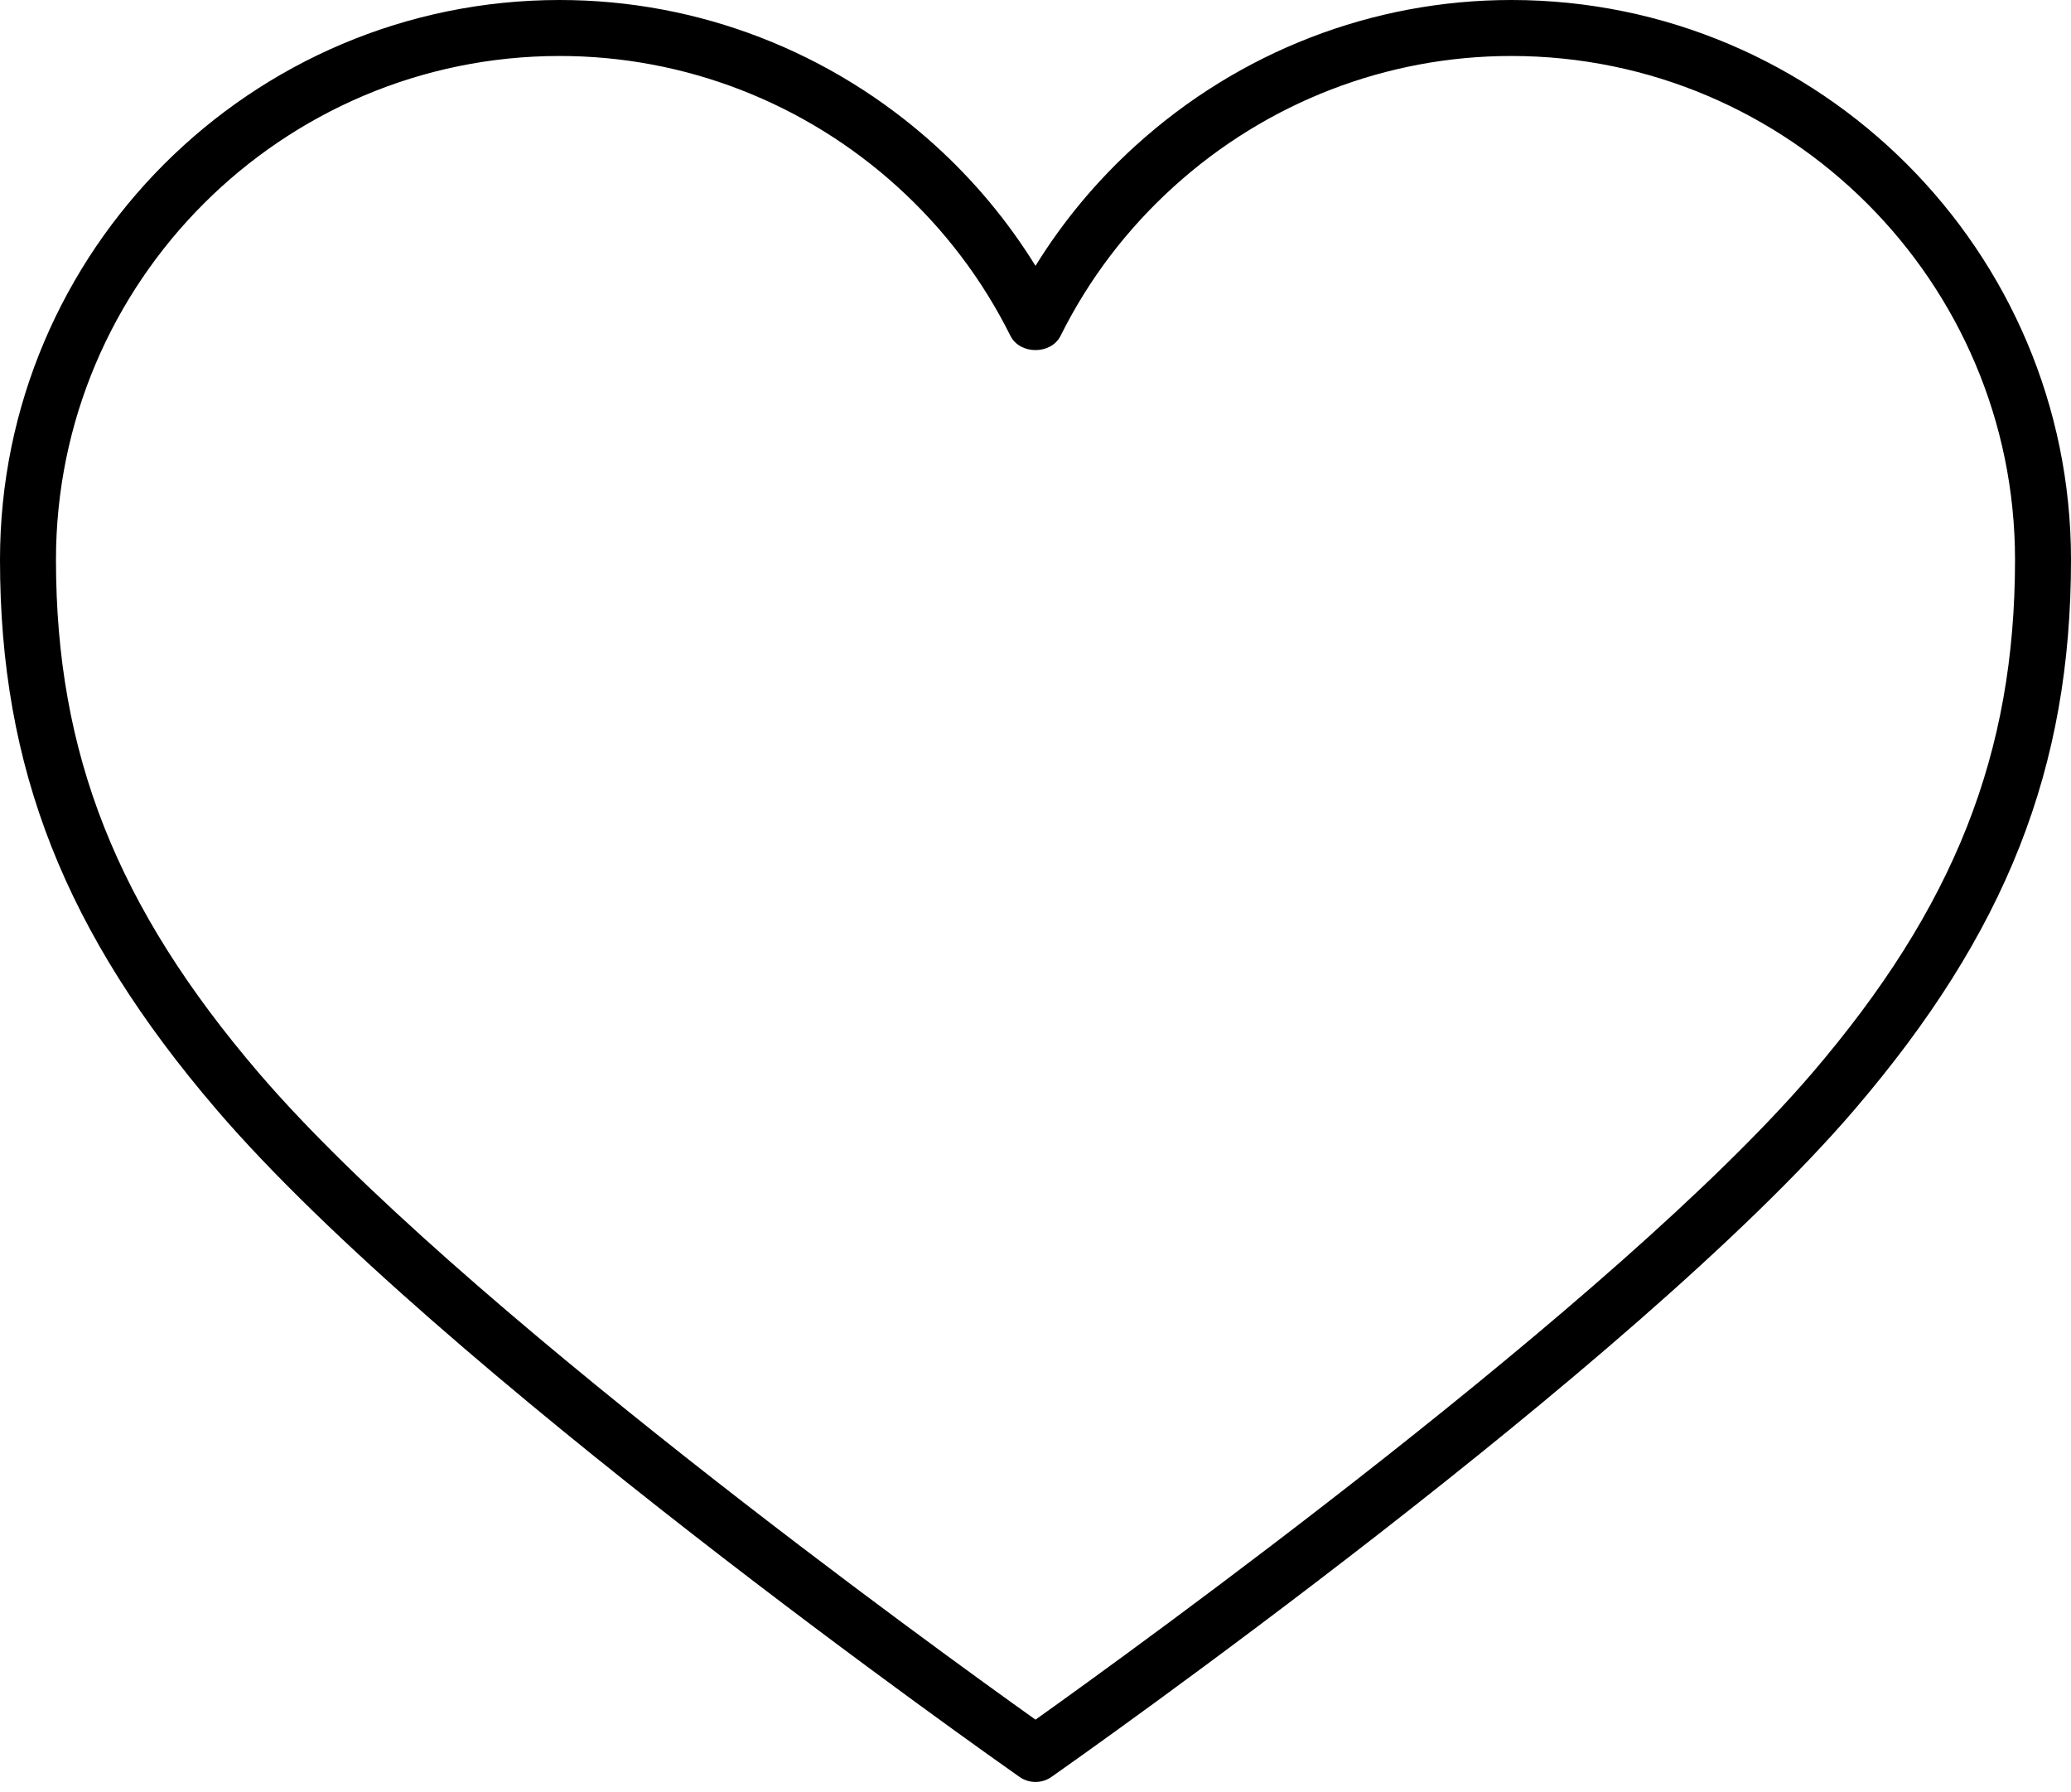
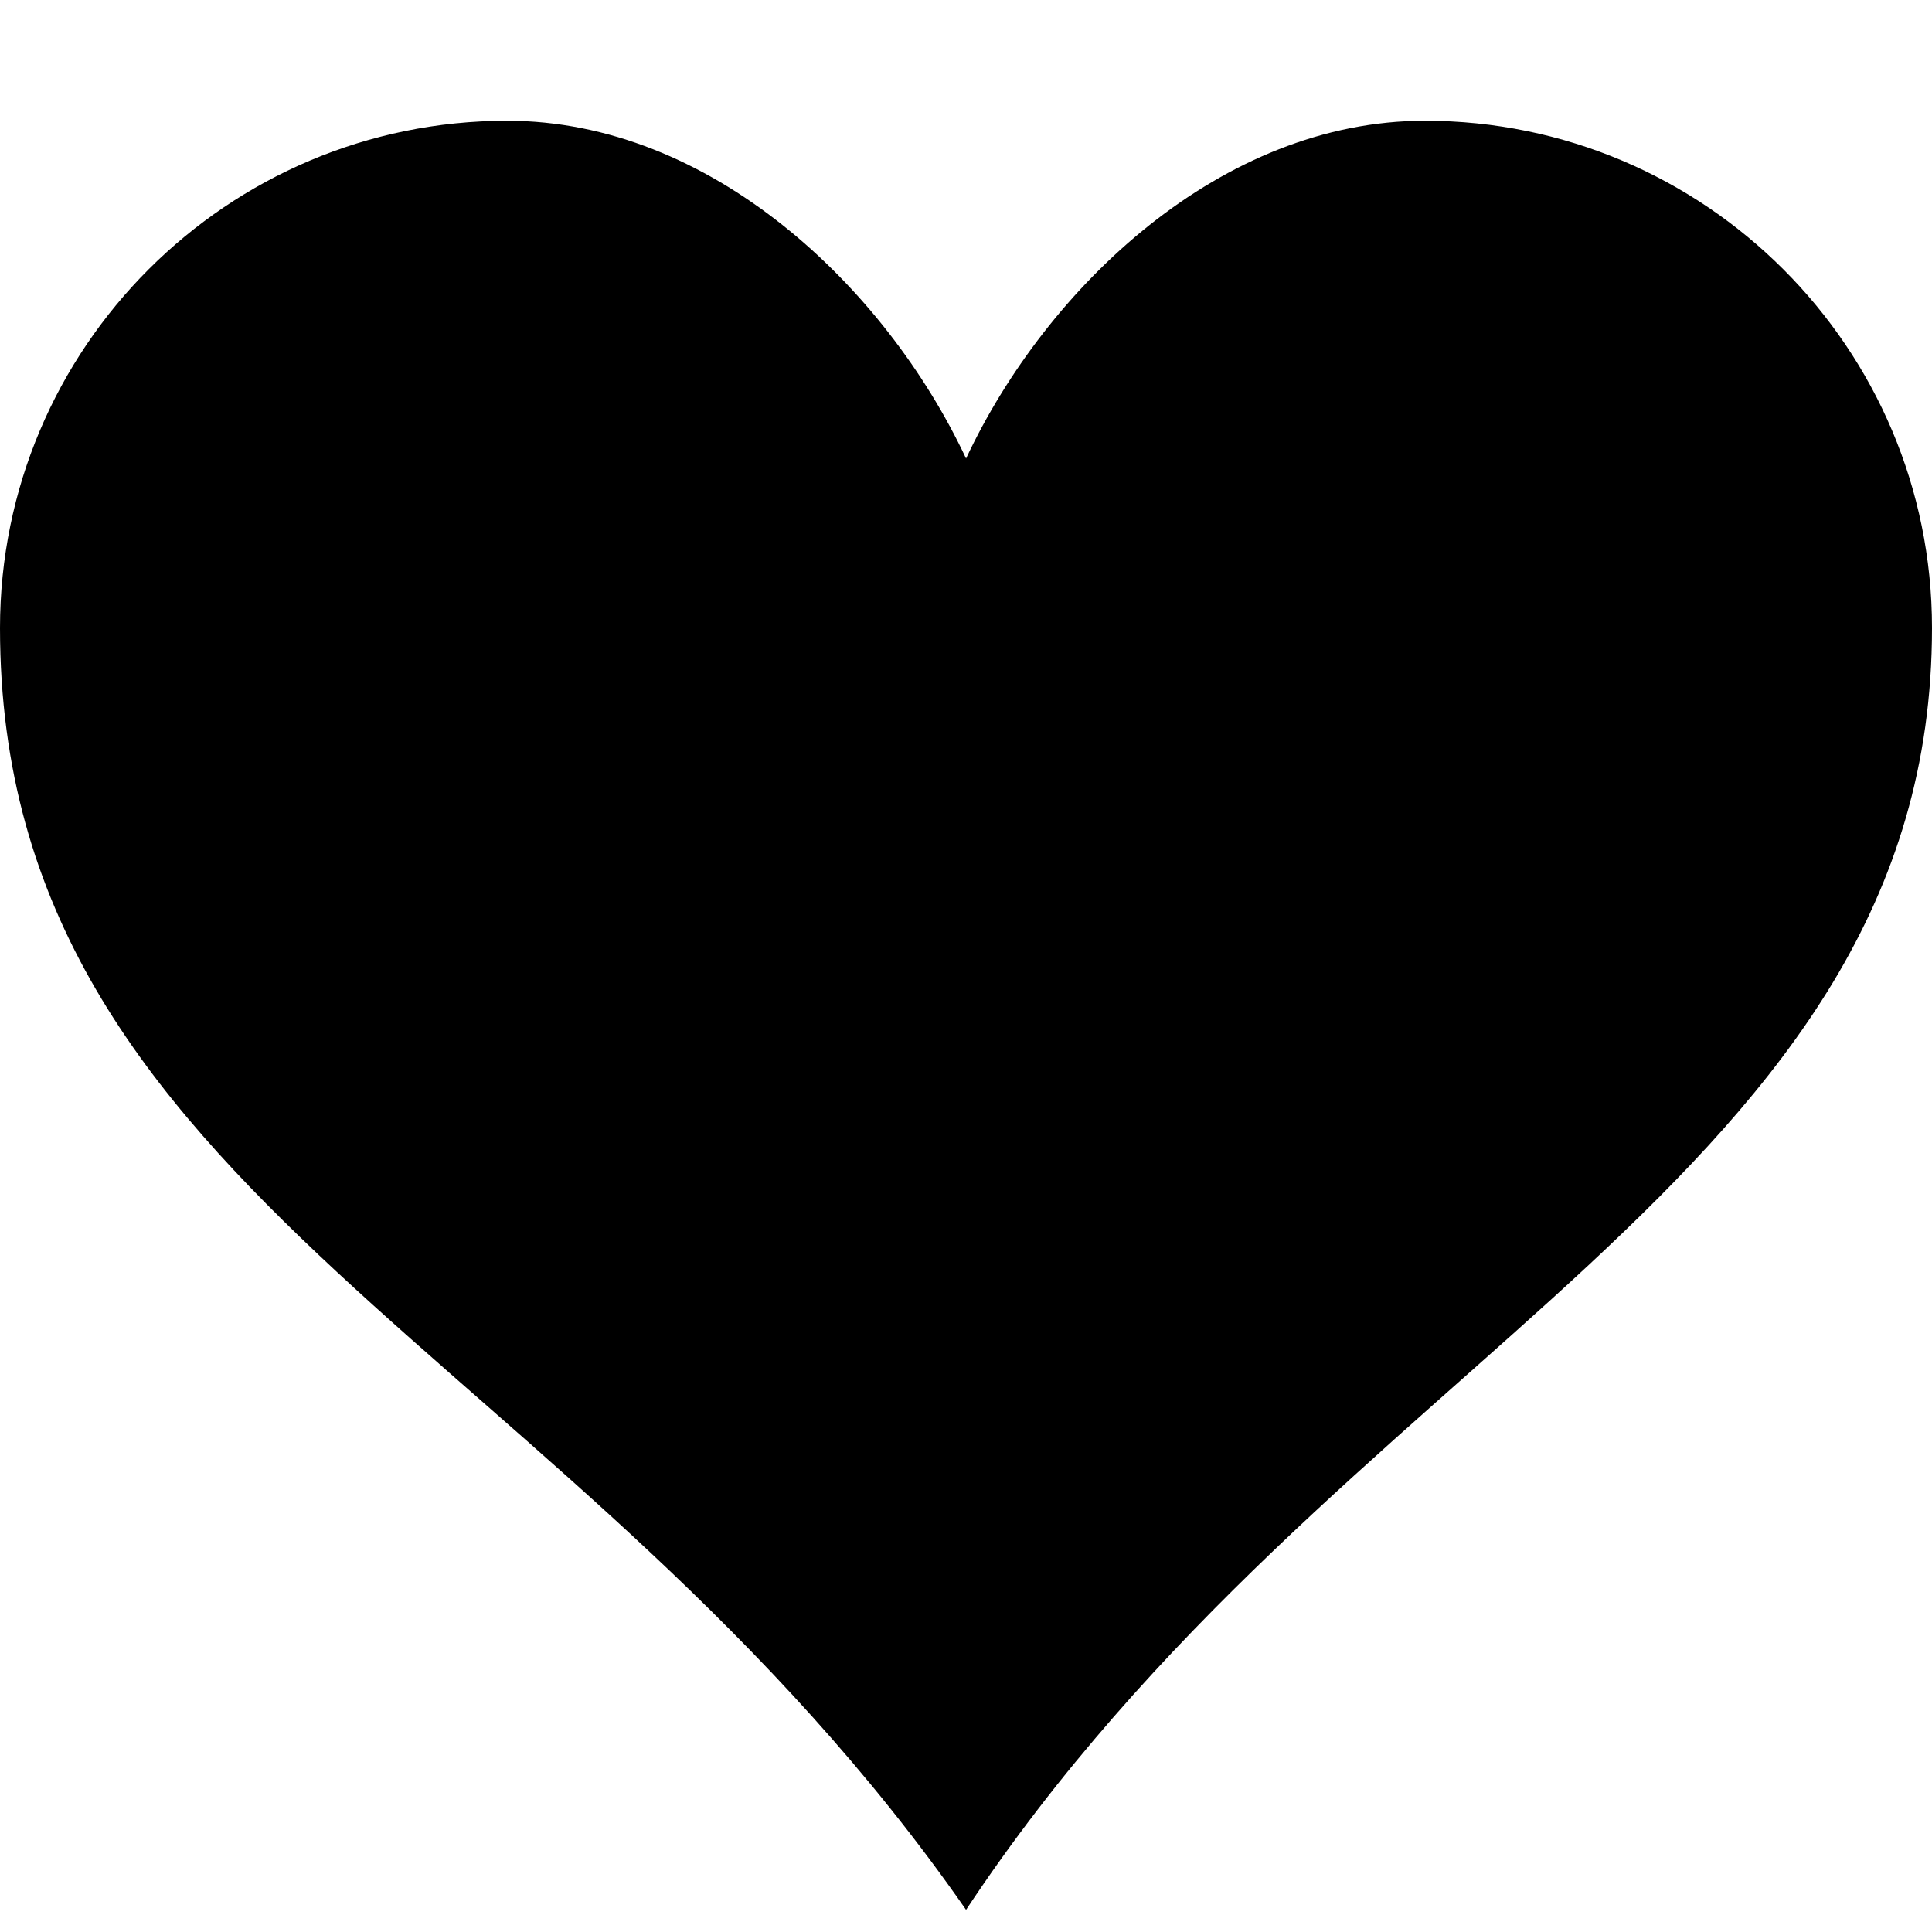
- <svg xmlns="http://www.w3.org/2000/svg" version="1.1" width="37" height="32" viewBox="0 0 37 32">
-   <path d="M27 0c-2.476 0-4.856 0.921-6.704 2.595-0.702 0.635-1.303 1.357-1.796 2.154-0.493-0.797-1.094-1.519-1.796-2.155-1.848-1.673-4.228-2.594-6.704-2.594-5.514 0-10 4.486-10 10 0 3.722 1.158 6.66 3.871 9.825 3.942 4.6 13.919 11.62 14.342 11.917 0.086 0.061 0.187 0.091 0.287 0.091s0.201-0.030 0.287-0.091c0.423-0.297 10.4-7.317 14.343-11.917 2.712-3.165 3.87-6.103 3.87-9.825 0-5.514-4.486-10-10-10zM32.371 19.175c-3.495 4.076-12.18 10.341-13.871 11.545-1.691-1.204-10.376-7.469-13.87-11.545-2.545-2.969-3.63-5.713-3.63-9.175 0-4.963 4.038-9 9-9 2.227 0 4.37 0.829 6.032 2.335 0.838 0.76 1.518 1.656 2.020 2.664 0.17 0.34 0.726 0.34 0.896 0 0.502-1.008 1.182-1.904 2.020-2.663 1.662-1.507 3.805-2.336 6.032-2.336 4.962 0 9 4.037 9 9 0 3.462-1.085 6.206-3.629 9.175z" />
+ <svg xmlns="http://www.w3.org/2000/svg" version="1.1" width="32" height="32" viewBox="0 0 32 32">
+   <path d="M23.6 2c-3.363 0-6.258 2.736-7.599 5.594-1.342-2.858-4.237-5.594-7.601-5.594-4.637 0-8.4 3.764-8.4 8.401 0 9.433 9.516 11.906 16.001 21.232 6.13-9.268 15.999-12.1 15.999-21.232 0-4.637-3.763-8.401-8.4-8.401z" />
</svg>
